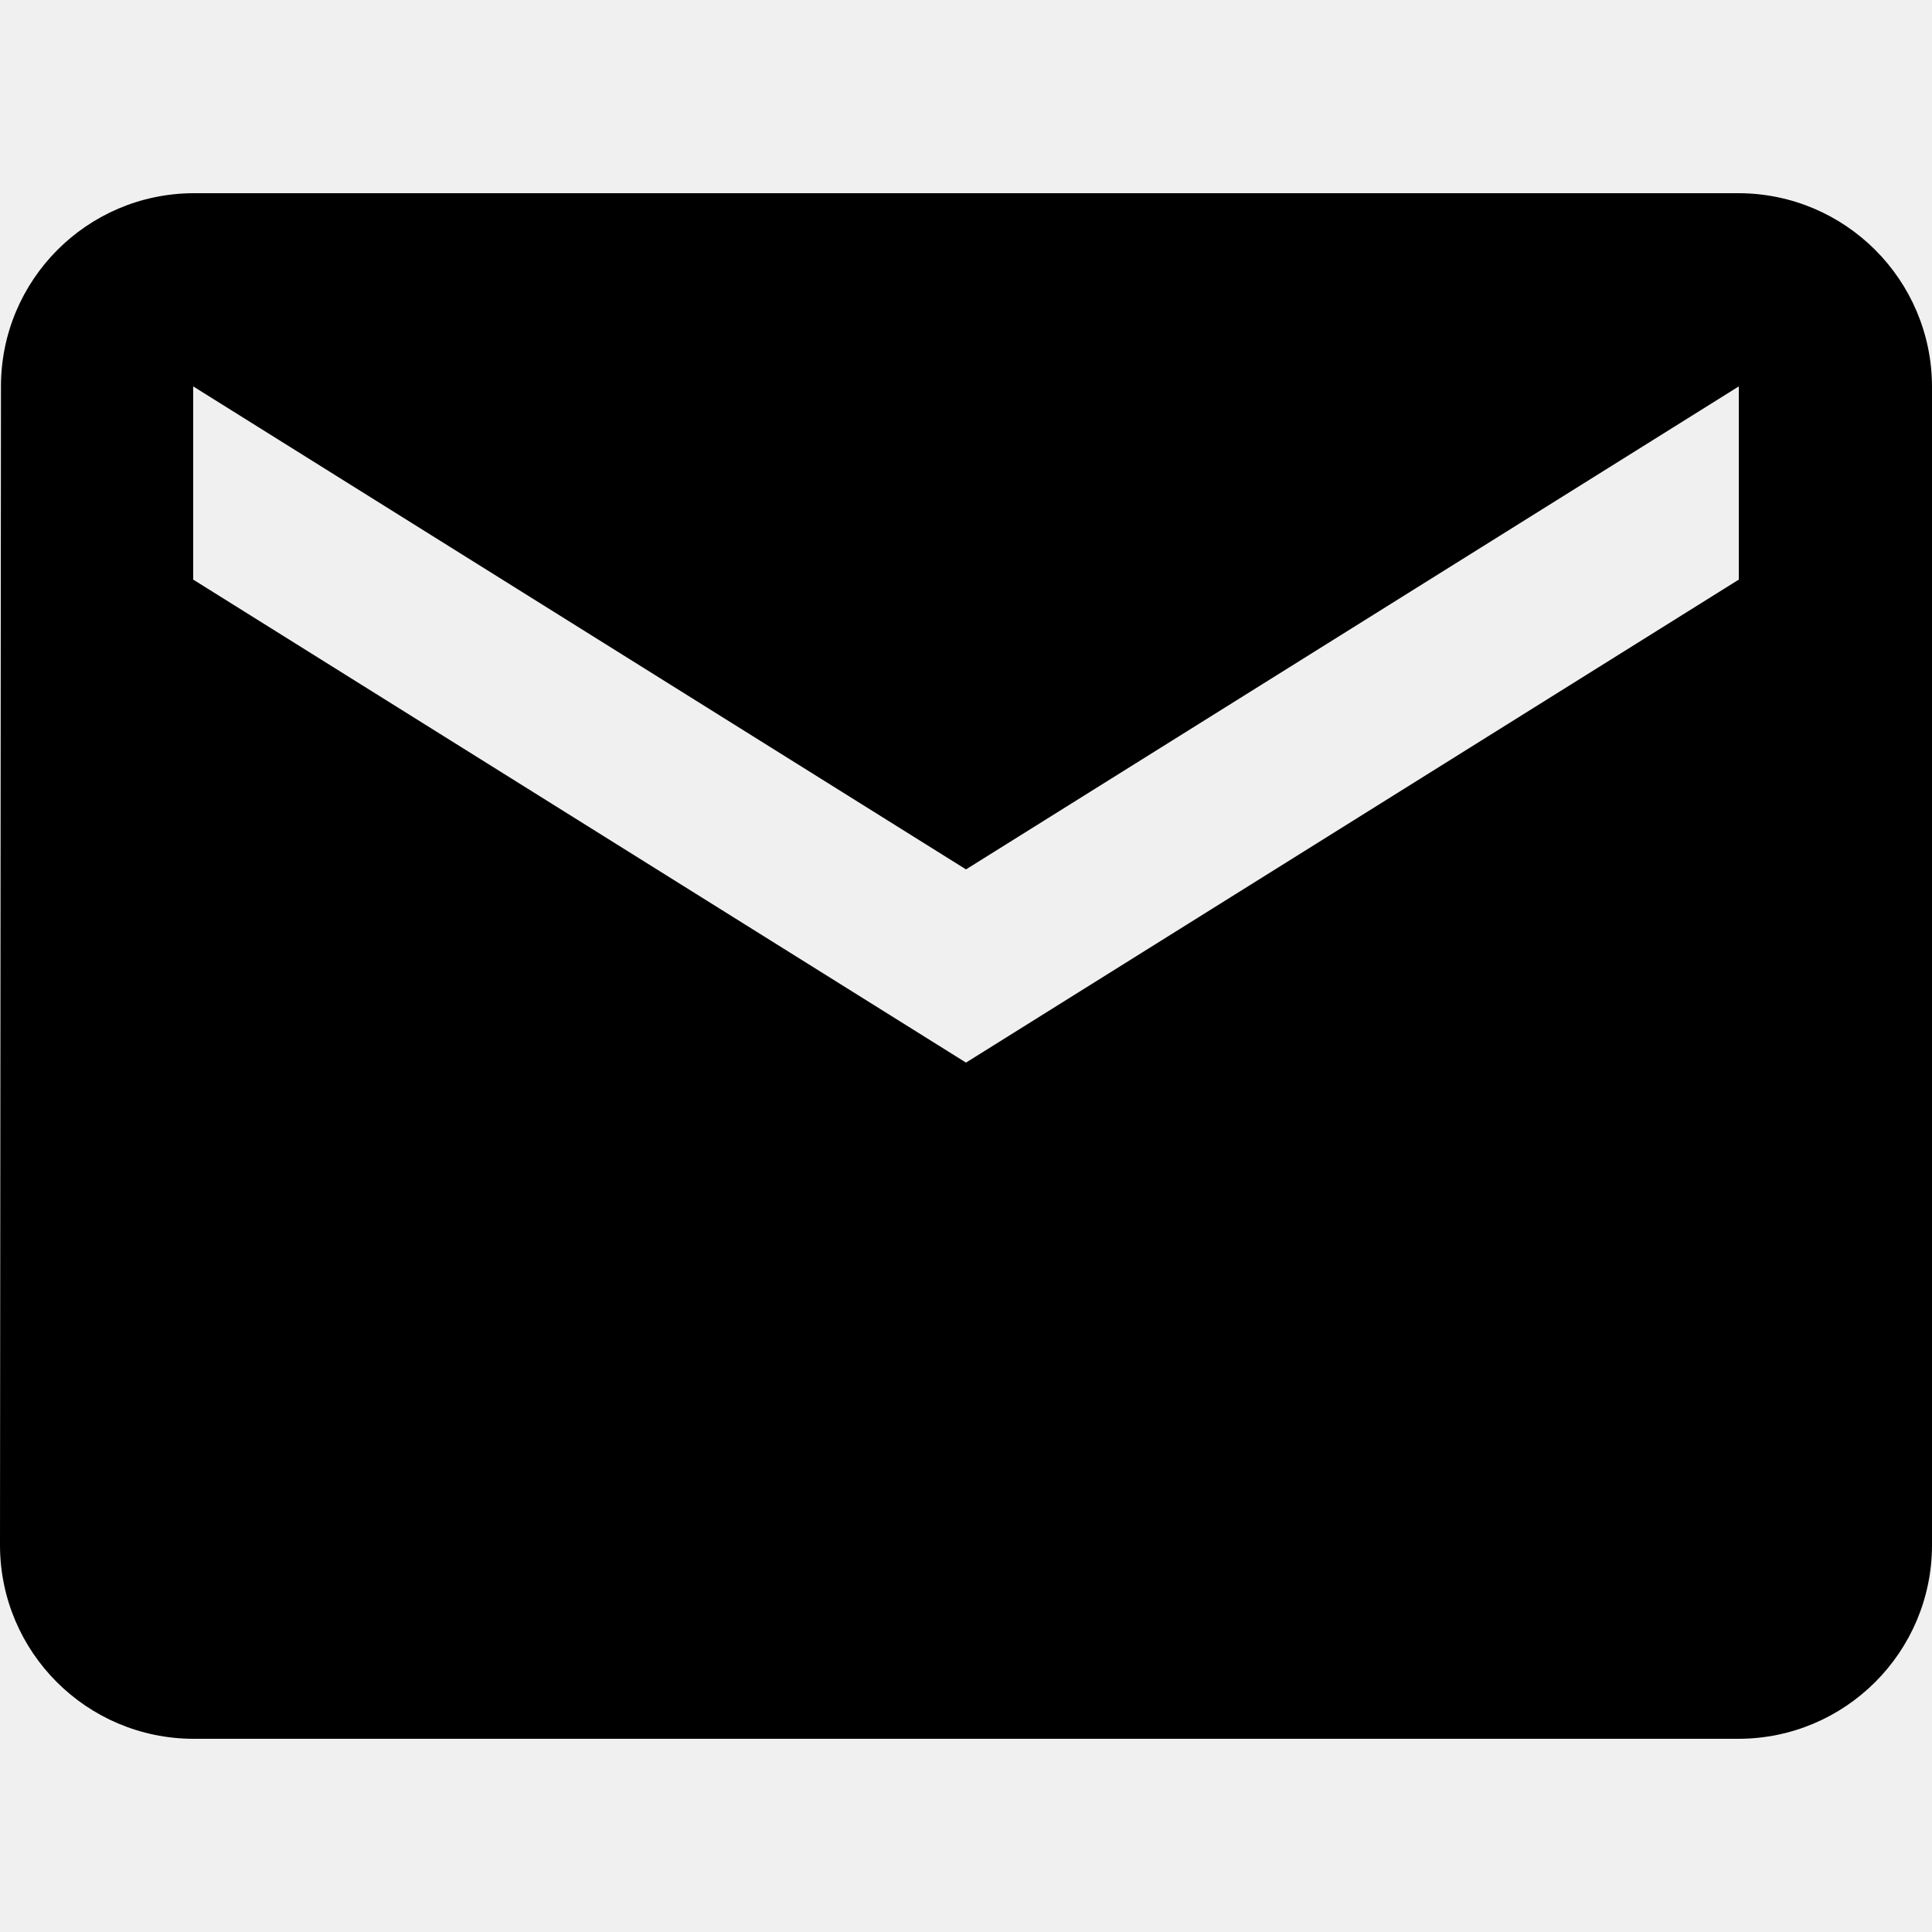
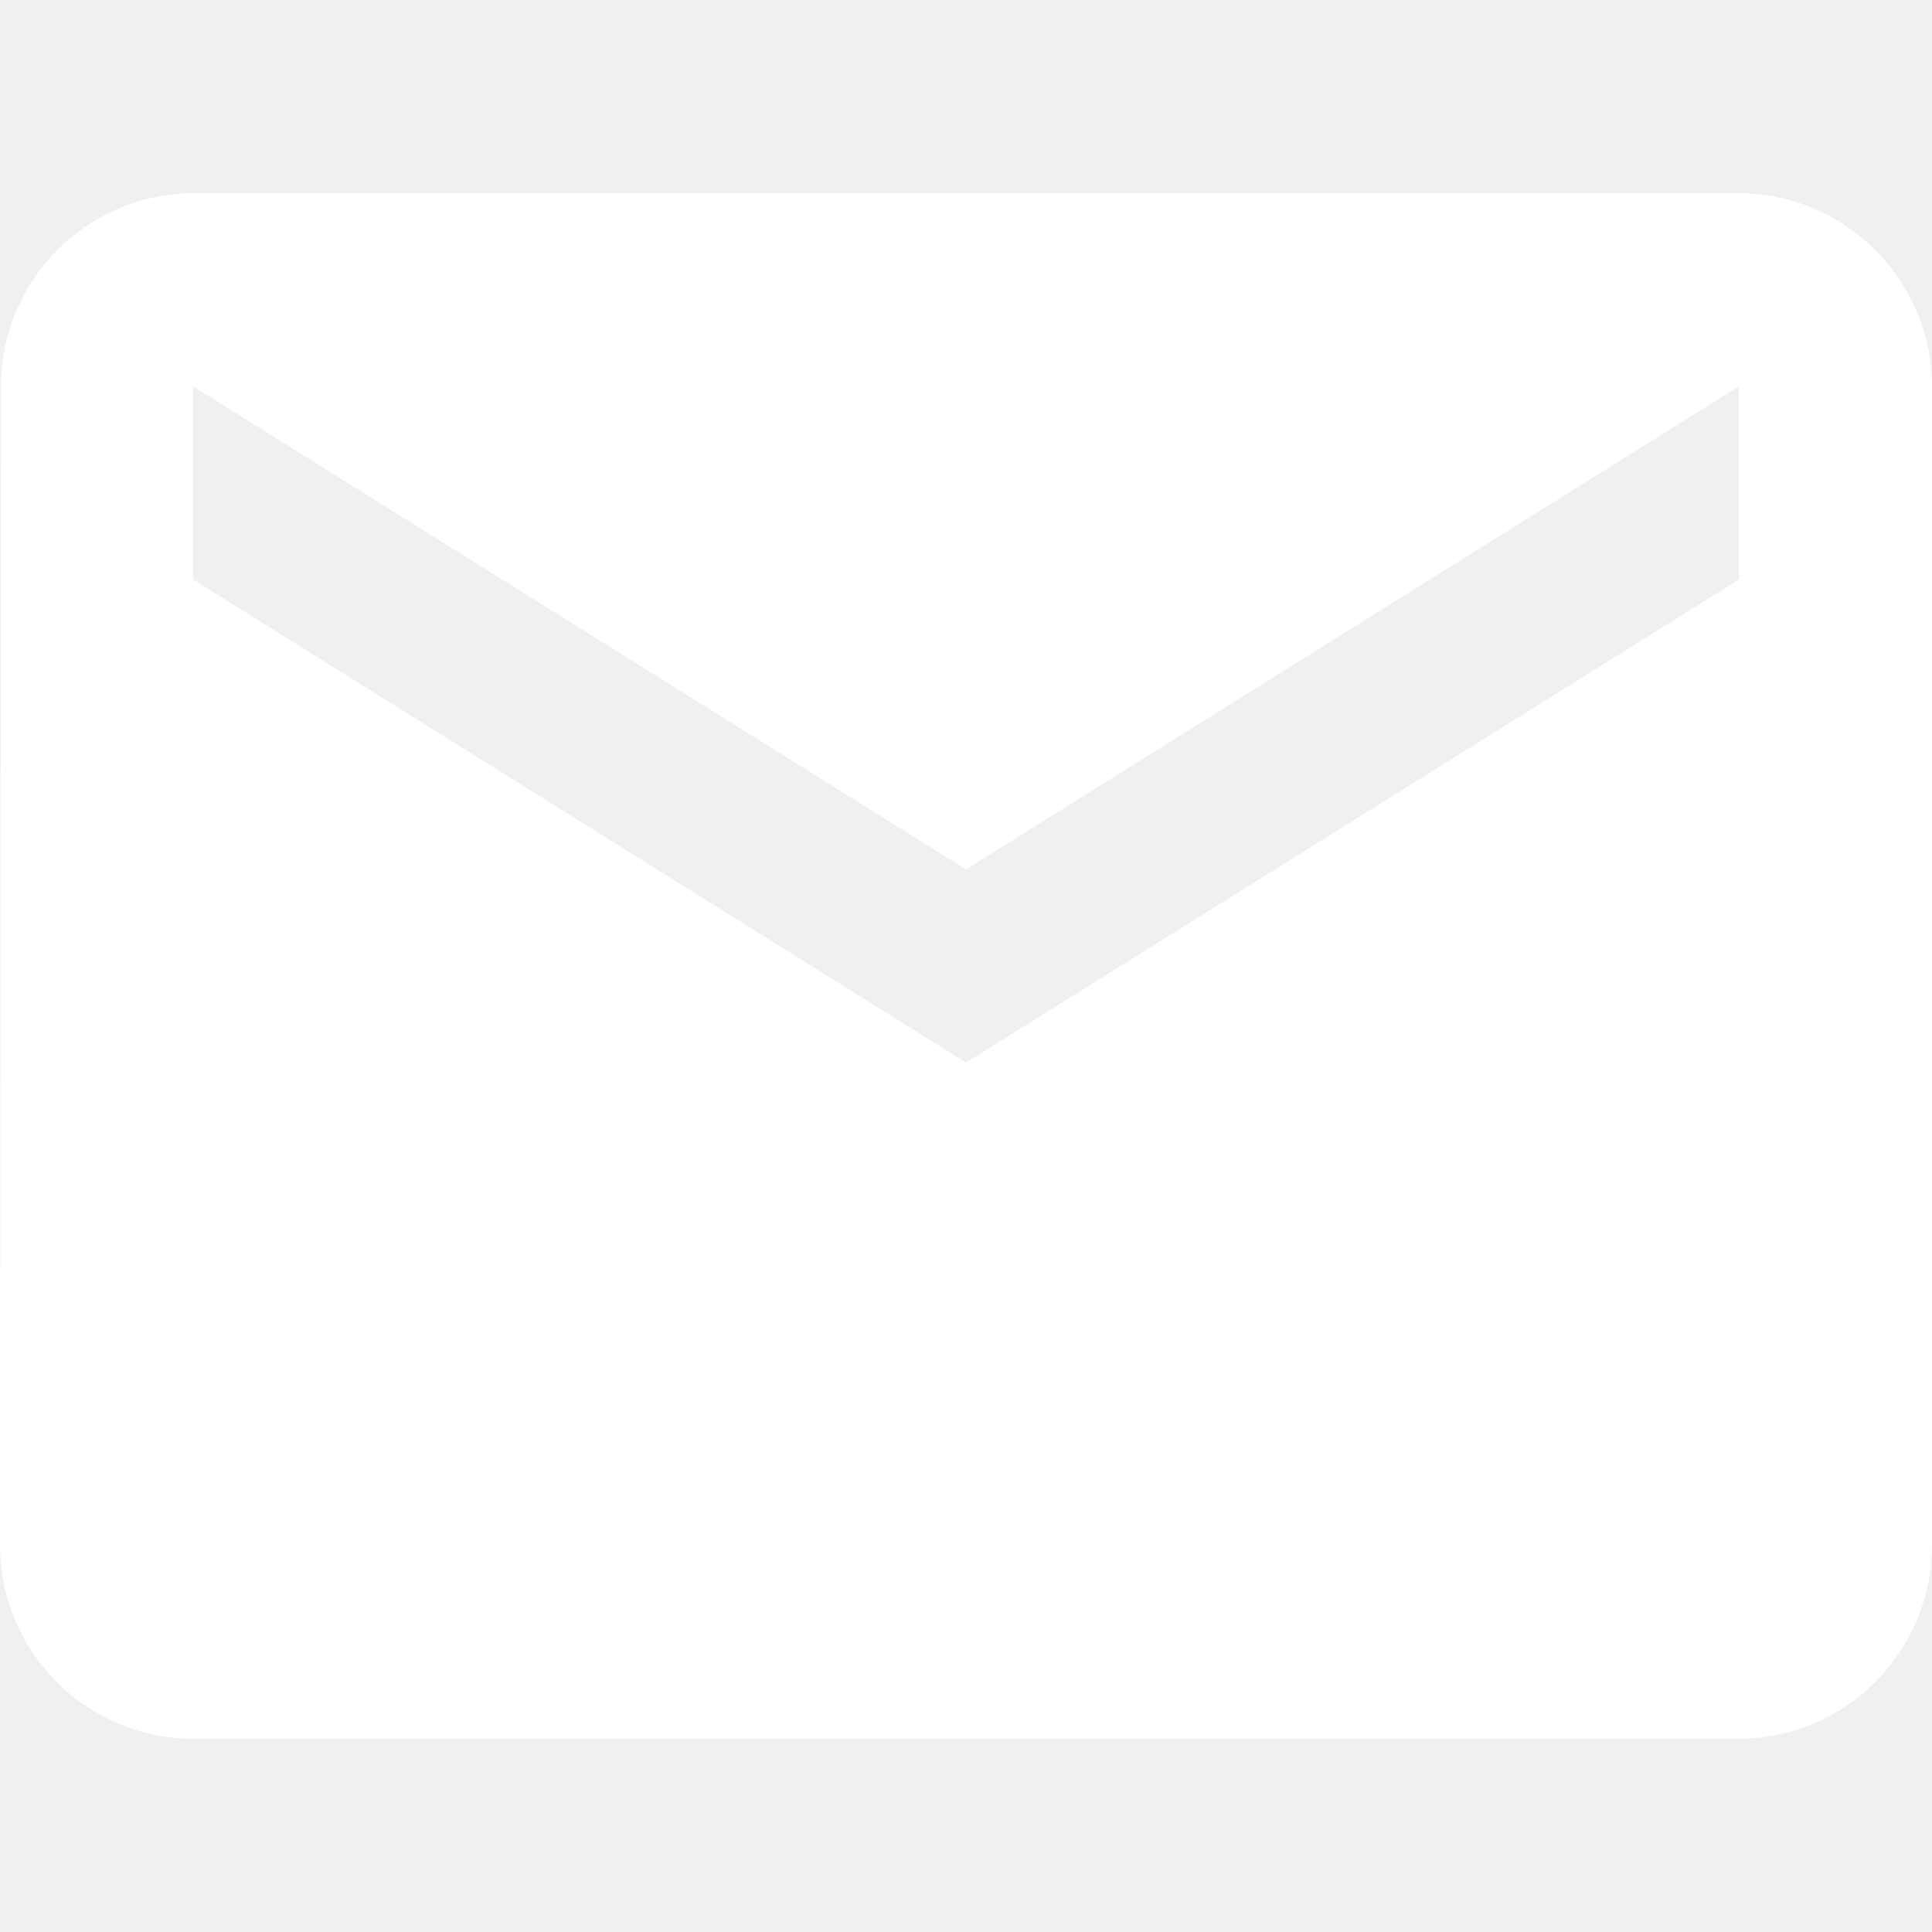
<svg xmlns="http://www.w3.org/2000/svg" width="20" height="20" viewBox="0 0 20 20">
  <defs>
    <style>
      .cls-1 {
+         fill: #fff;
+       }
+ 
+       .cls-2 {
        fill: none;
      }
    </style>
  </defs>
-   <g id="그룹_5" data-name="그룹 5" transform="translate(-981 -3610)">
-     <path id="ic_local_post_office_24px" d="M20,4H4A2,2,0,0,0,2.01,6L2,18a2.006,2.006,0,0,0,2,2H20a2.006,2.006,0,0,0,2-2V6A2.006,2.006,0,0,0,20,4Zm0,4-8,5L4,8V6l8,5,8-5Z" transform="translate(979 3608)" />
-     <rect id="사각형_5" data-name="사각형 5" class="cls-1" width="20" height="20" transform="translate(981 3610)" />
+   <g id="email" transform="translate(-981 -3610)">
+     <path id="ic_local_post_office_24px" class="cls-1" d="M20,4H4A2,2,0,0,0,2.01,6L2,18a2.006,2.006,0,0,0,2,2H20a2.006,2.006,0,0,0,2-2V6A2.006,2.006,0,0,0,20,4Zm0,4-8,5L4,8V6l8,5,8-5Z" transform="translate(979 3608)" />
+     <rect id="사각형_5" data-name="사각형 5" class="cls-2" width="20" height="20" transform="translate(981 3610)" />
  </g>
</svg>
